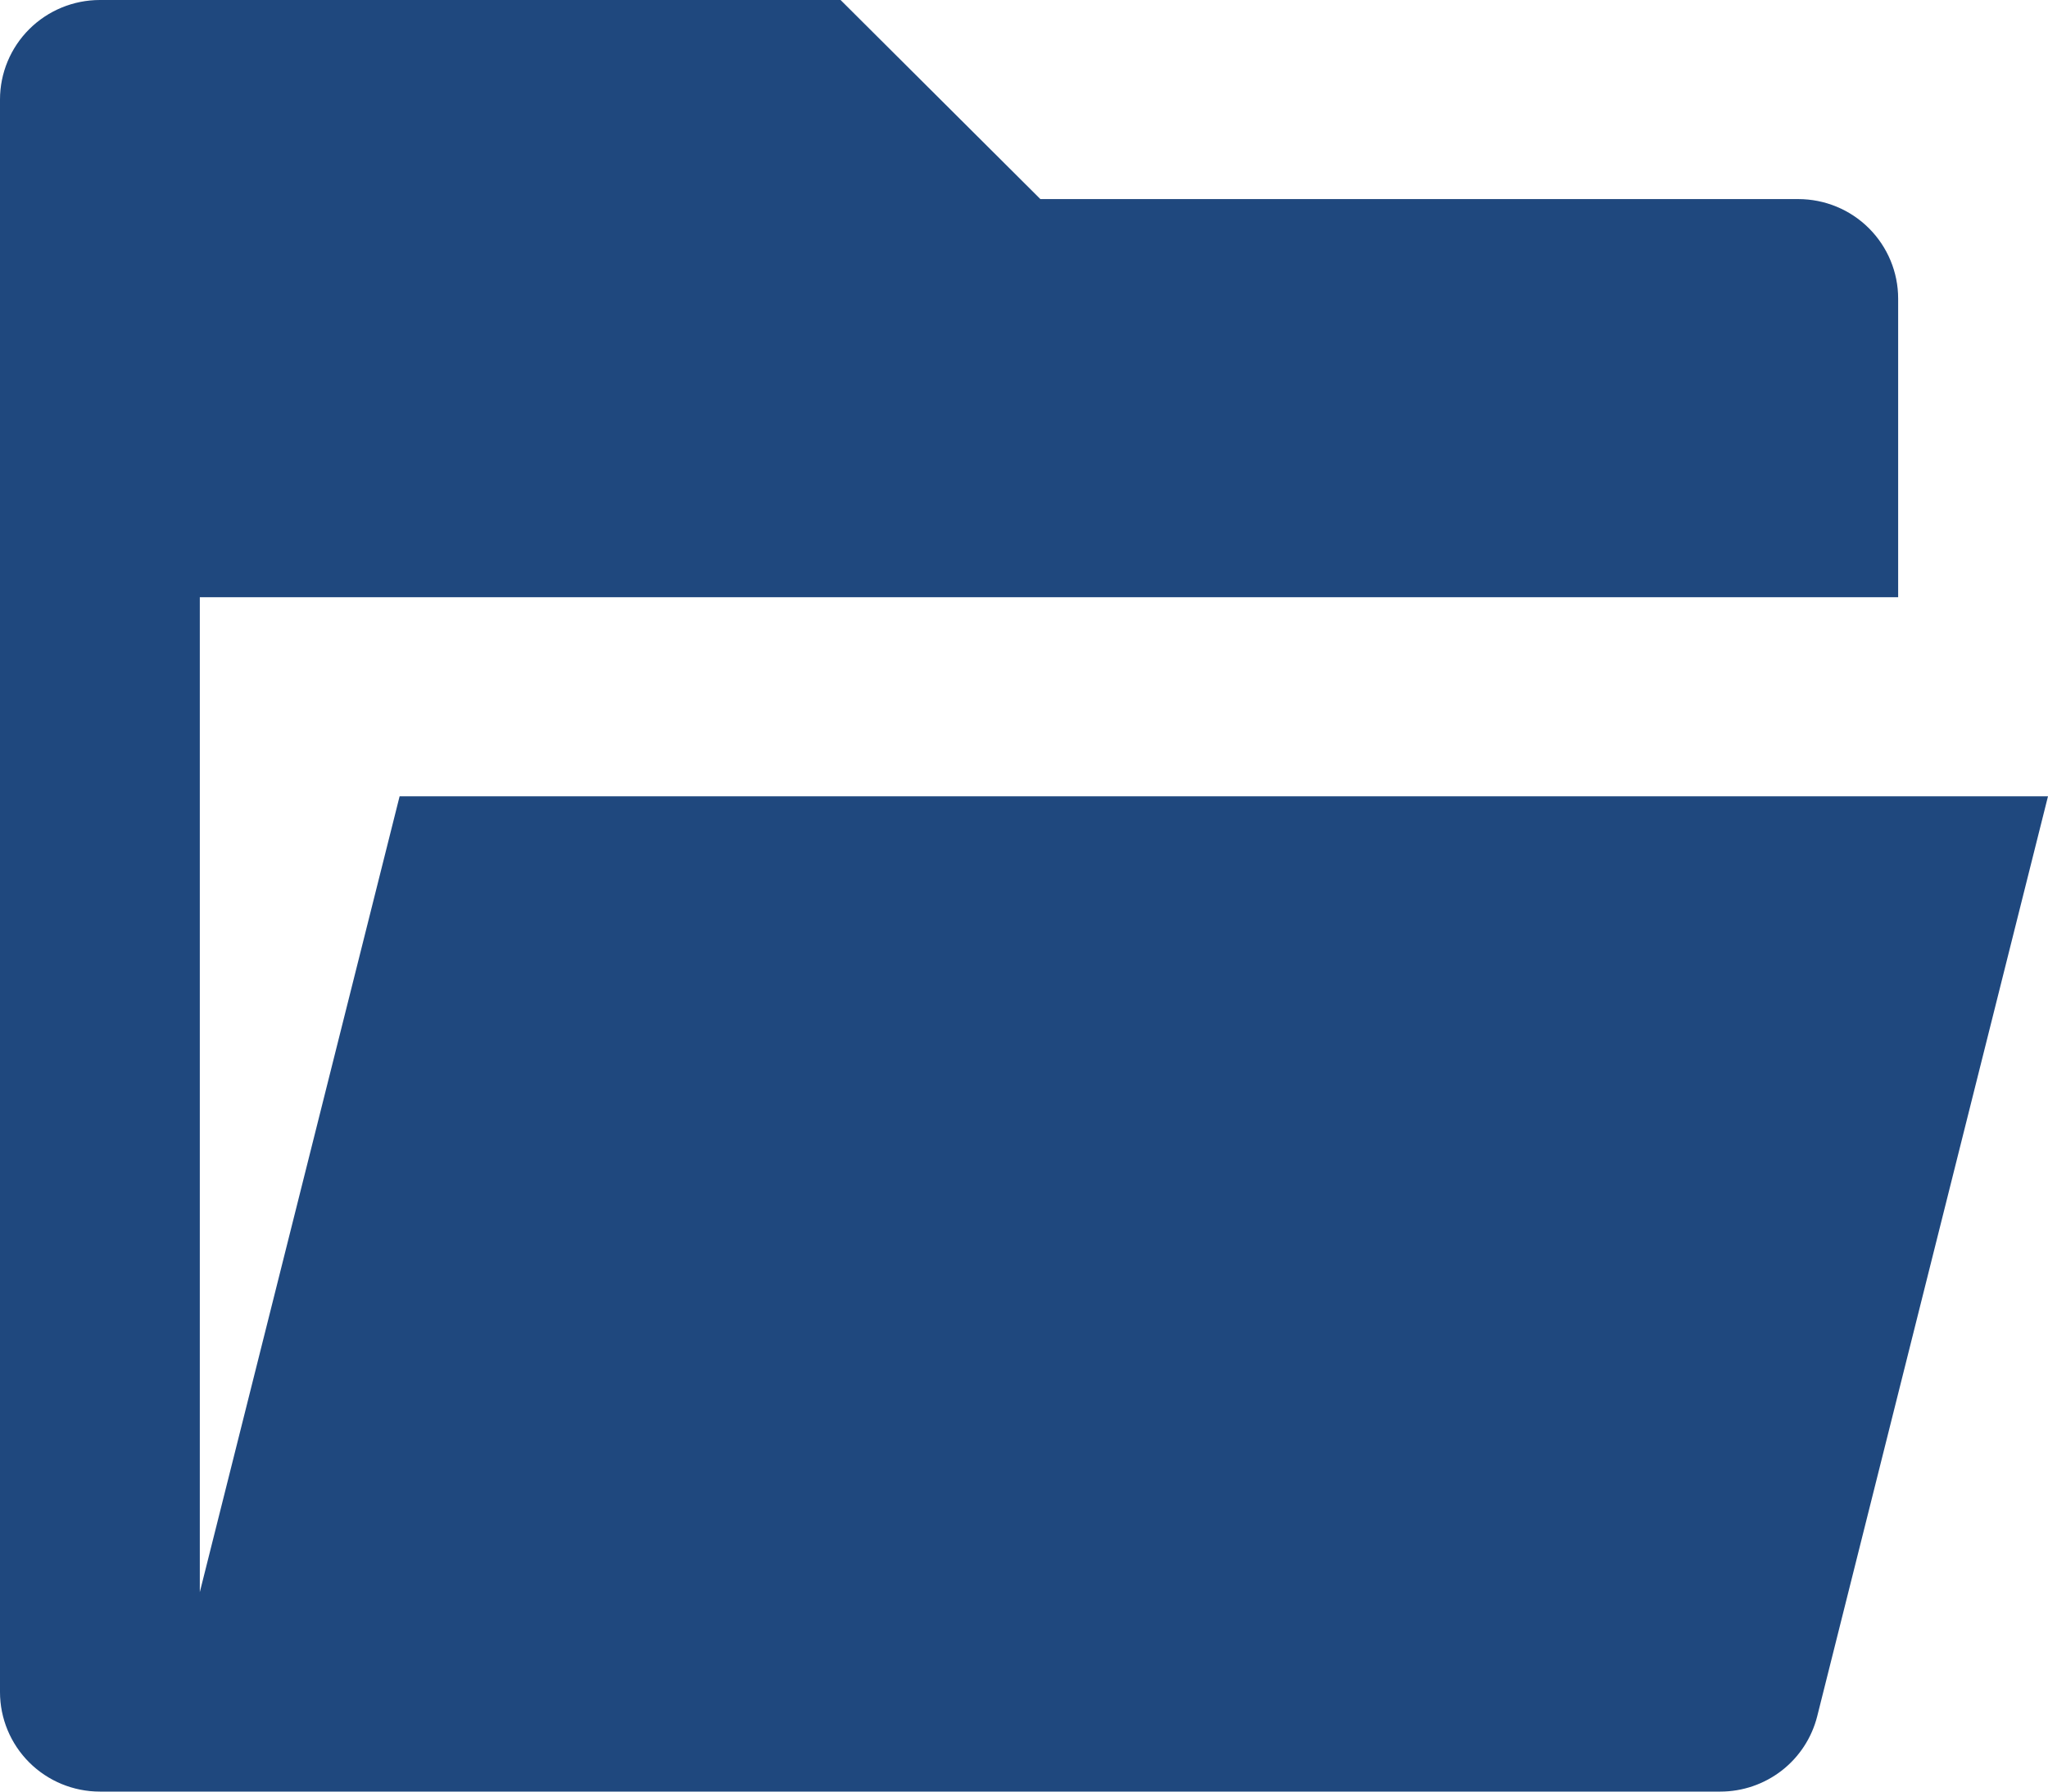
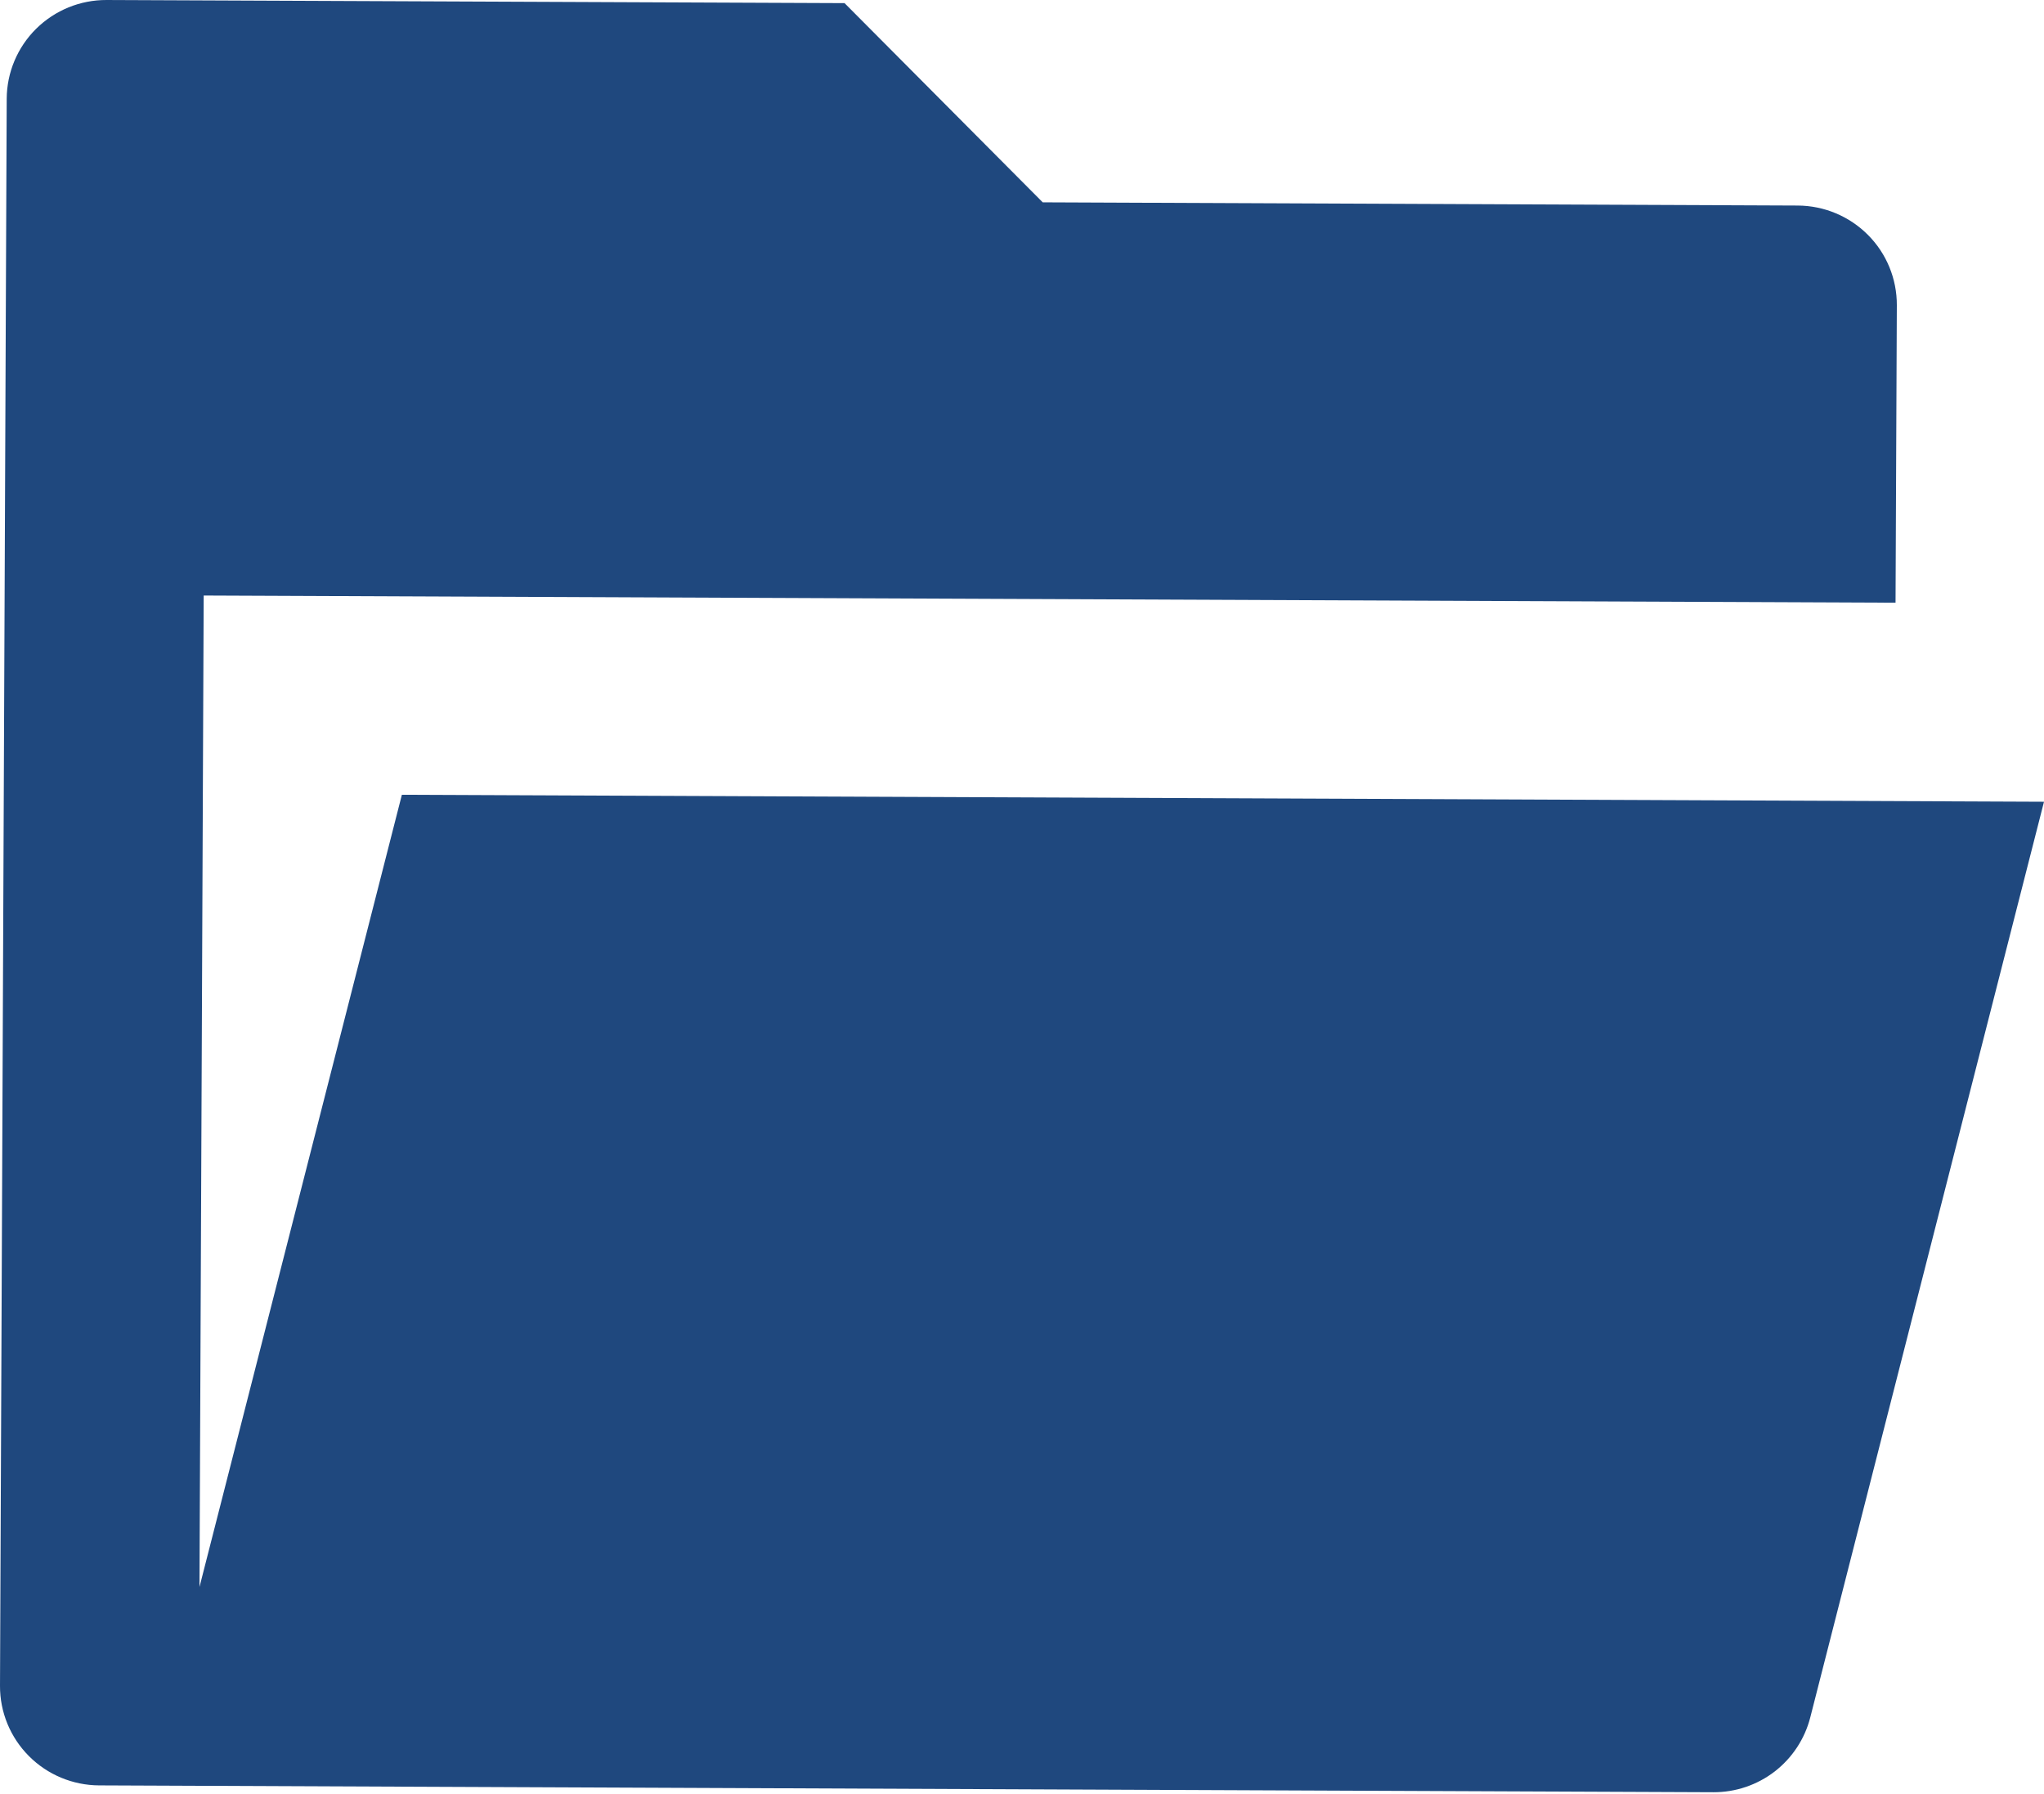
- <svg xmlns="http://www.w3.org/2000/svg" width="48" height="42" viewBox="0 0 48 42" fill="none">
-   <path d="M2.341 42C1.72 42 1.125 41.754 0.686 41.317C0.247 40.879 0 40.285 0 39.667V2.333C0 1.714 0.247 1.121 0.686 0.683C1.125 0.246 1.72 0 2.341 0H19.701L24.384 4.667H42.146C42.767 4.667 43.363 4.912 43.802 5.35C44.241 5.788 44.488 6.381 44.488 7V14H4.683V37.324L9.366 18.667H48L42.591 40.234C42.464 40.738 42.172 41.186 41.761 41.506C41.349 41.826 40.842 42 40.32 42H2.341Z" fill="#1F487E" />
+ <svg xmlns="http://www.w3.org/2000/svg" width="49" height="43" viewBox="0 0 49 43" fill="none">
+   <path d="M2.376 42.796C1.743 42.793 1.137 42.54 0.692 42.092C0.246 41.644 -0.003 41.039 6.89419e-05 40.408L0.161 2.367C0.164 1.737 0.418 1.133 0.867 0.689C1.317 0.245 1.924 -0.003 2.557 3.83778e-05L20.246 0.075L24.997 4.85L43.096 4.927C43.729 4.93 44.334 5.183 44.78 5.631C45.226 6.078 45.474 6.684 45.472 7.315L45.441 14.447L4.883 14.275L4.782 38.041L9.634 19.051L49 19.218L43.396 41.17C43.264 41.683 42.964 42.138 42.544 42.463C42.123 42.787 41.606 42.962 41.074 42.96L2.376 42.796Z" fill="#1F487E" />
</svg>
